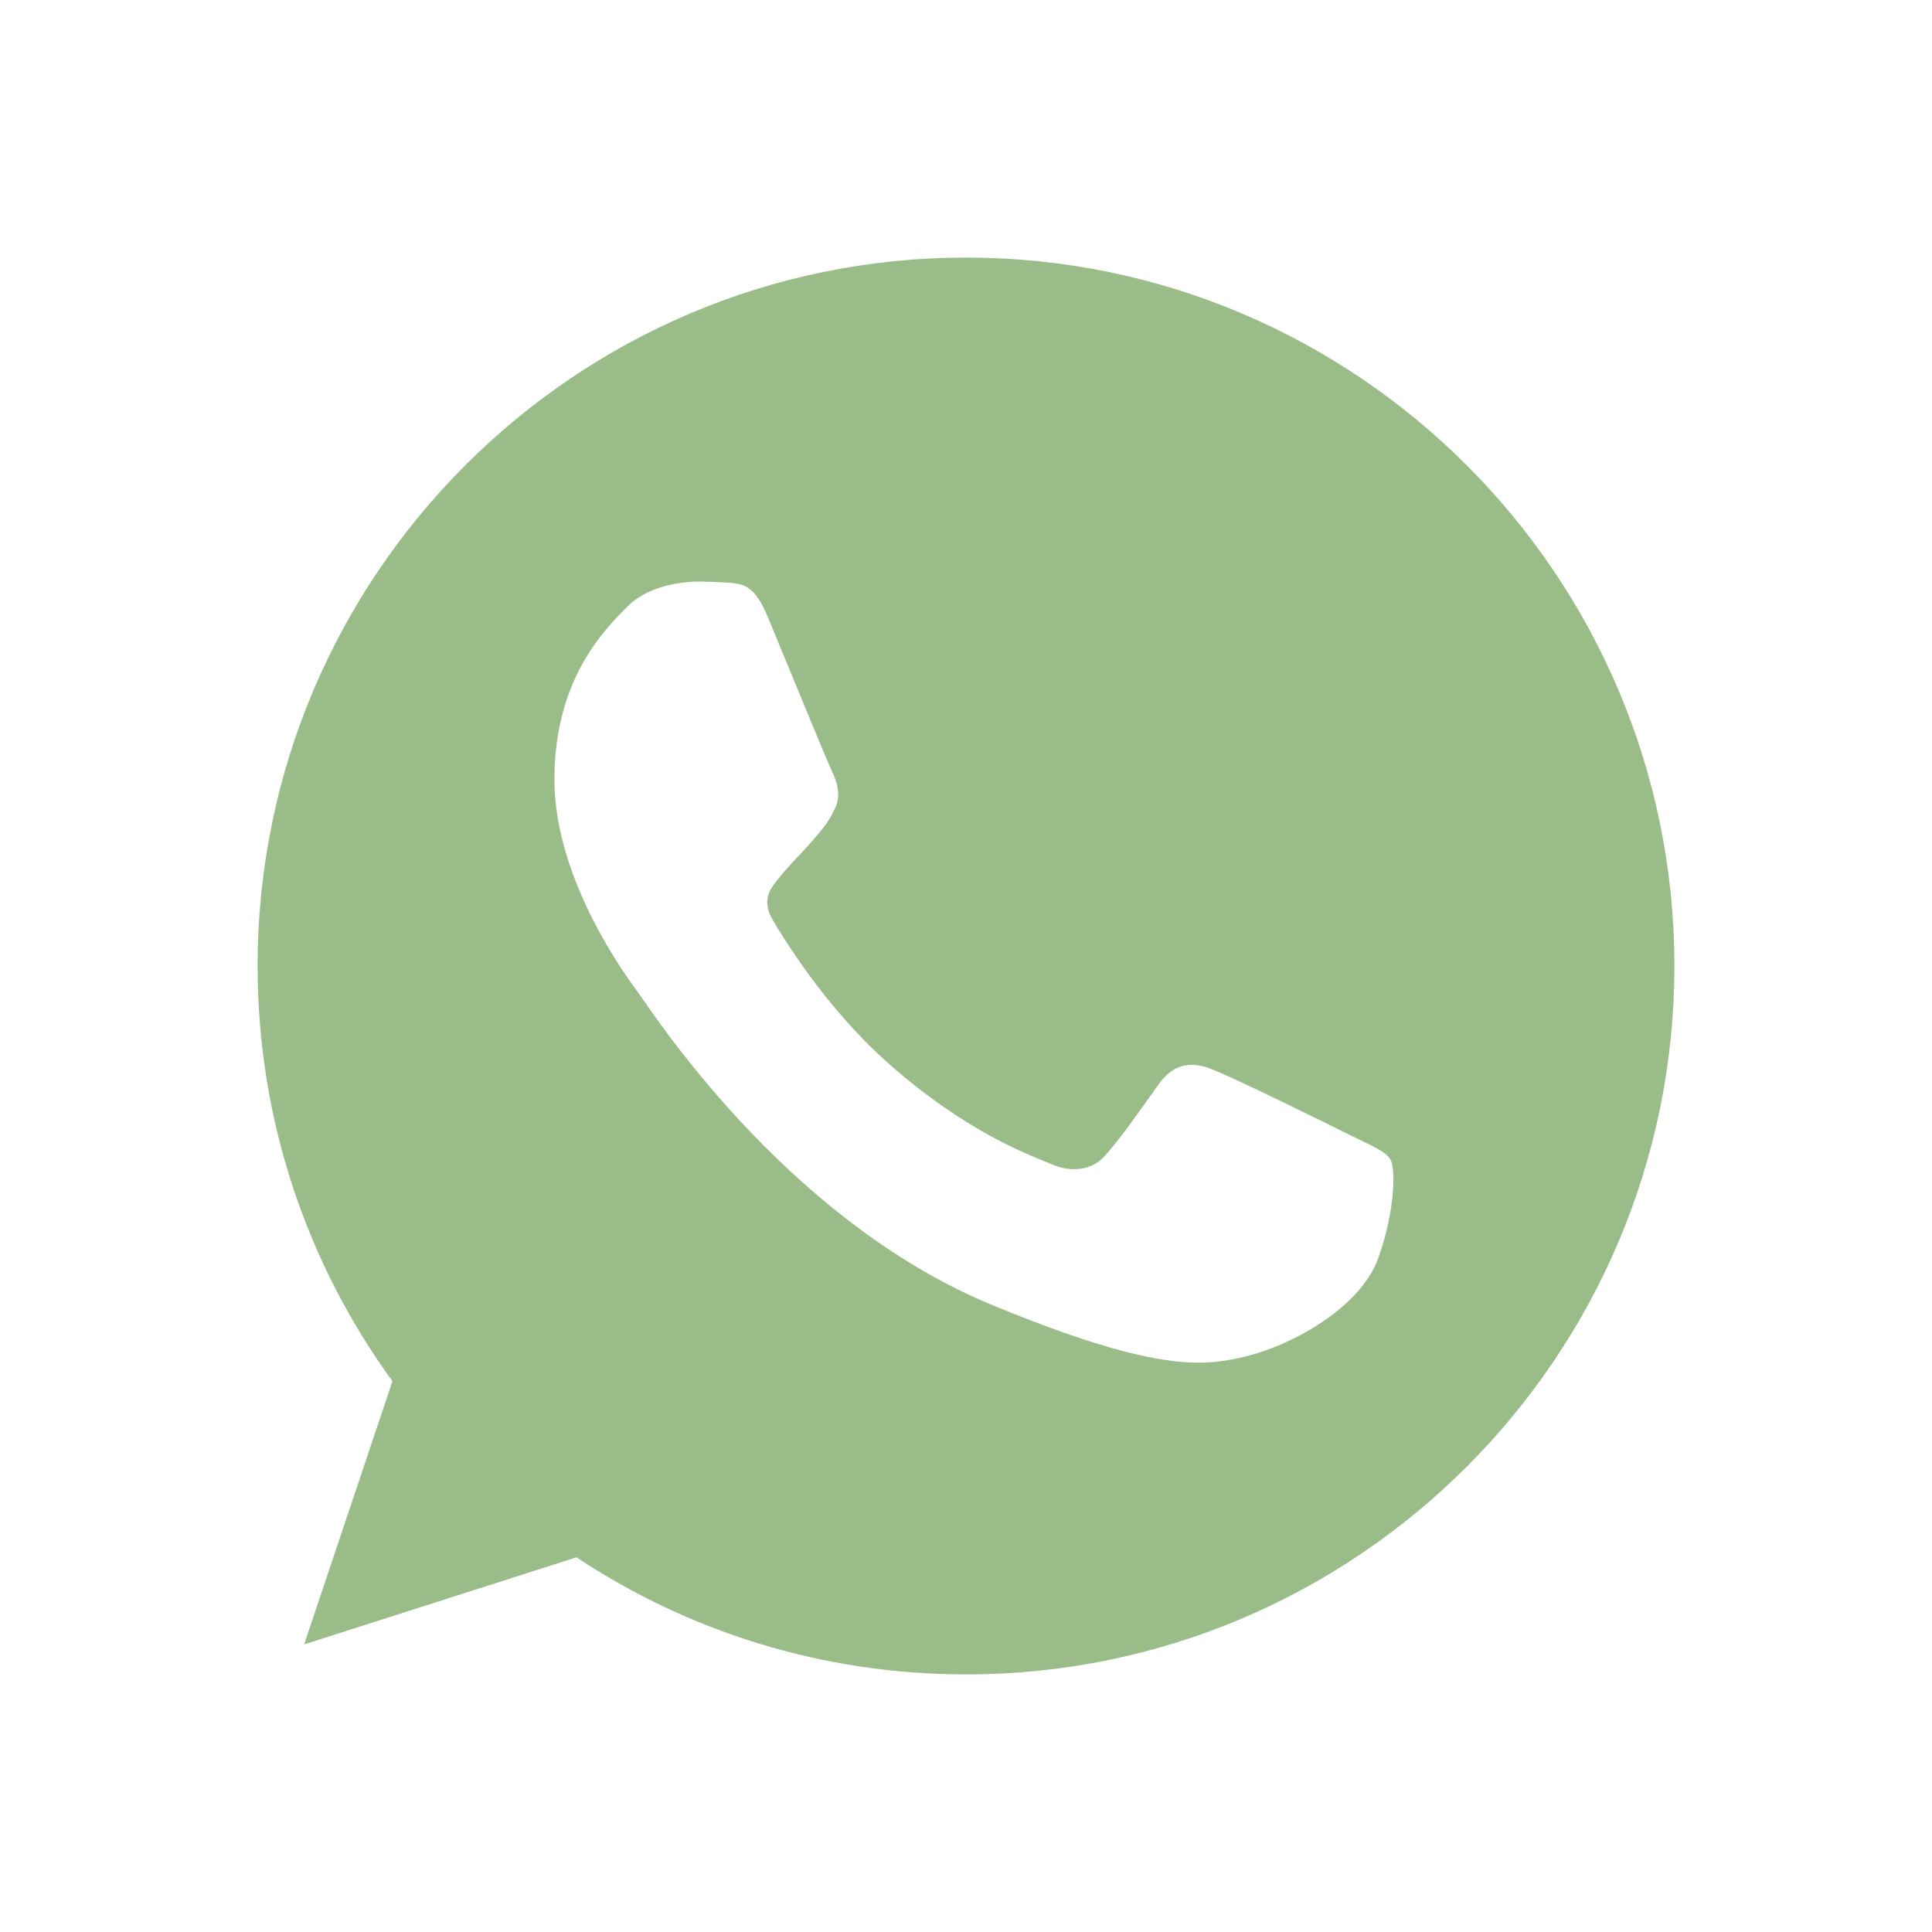
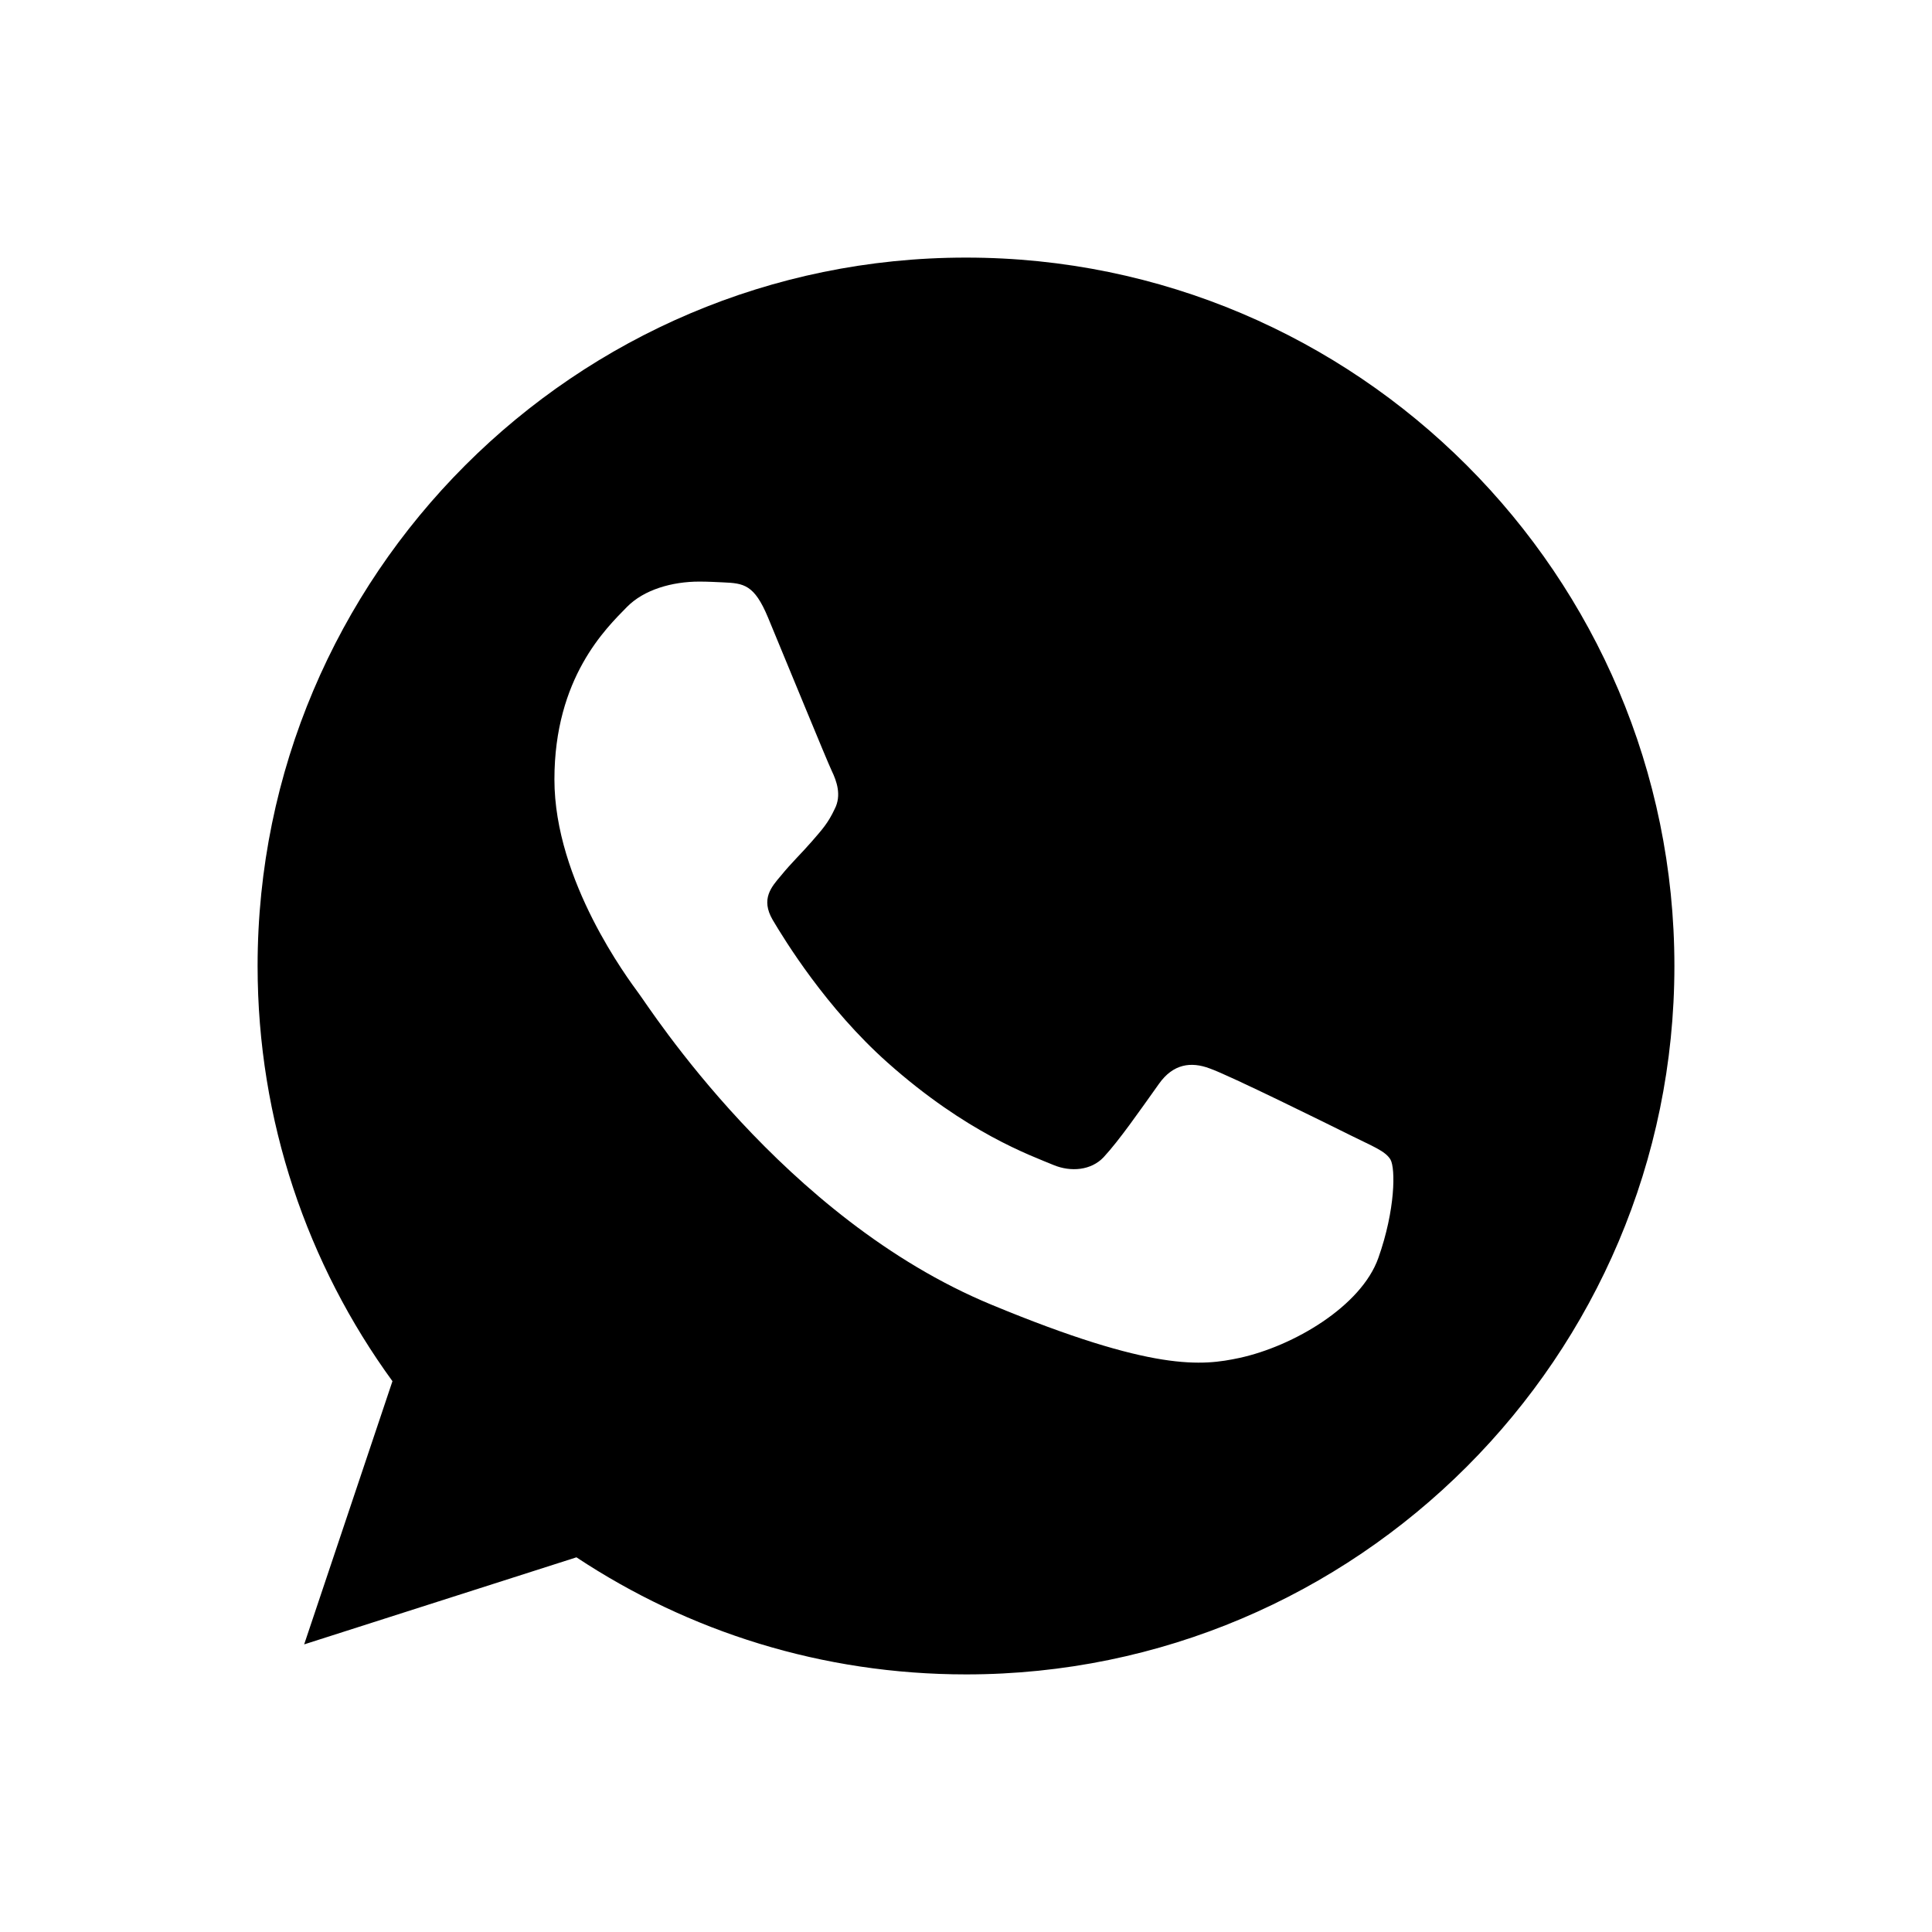
- <svg xmlns="http://www.w3.org/2000/svg" width="30" height="30" viewBox="0 0 30 30" fill="none">
-   <path d="M15.003 4H14.997C8.932 4 4 8.934 4 15C4 17.406 4.776 19.637 6.094 21.447L4.723 25.534L8.951 24.182C10.691 25.334 12.766 26 15.003 26C21.068 26 26 21.065 26 15C26 8.935 21.068 4 15.003 4ZM21.403 19.533C21.138 20.283 20.085 20.904 19.245 21.086C18.67 21.208 17.919 21.306 15.392 20.258C12.159 18.919 10.078 15.634 9.915 15.421C9.76 15.208 8.609 13.681 8.609 12.103C8.609 10.524 9.411 9.756 9.734 9.426C9.999 9.155 10.438 9.031 10.858 9.031C10.995 9.031 11.117 9.038 11.227 9.043C11.55 9.057 11.712 9.076 11.925 9.587C12.191 10.226 12.837 11.805 12.914 11.967C12.992 12.129 13.071 12.349 12.961 12.562C12.858 12.782 12.767 12.88 12.605 13.067C12.443 13.254 12.289 13.397 12.126 13.598C11.978 13.772 11.81 13.959 11.997 14.282C12.184 14.598 12.83 15.653 13.782 16.5C15.01 17.593 16.005 17.942 16.361 18.091C16.627 18.201 16.943 18.175 17.137 17.969C17.383 17.703 17.687 17.263 17.996 16.83C18.216 16.519 18.494 16.481 18.785 16.591C19.082 16.694 20.654 17.471 20.977 17.632C21.3 17.794 21.513 17.871 21.592 18.007C21.669 18.143 21.669 18.783 21.403 19.533Z" fill="#9ABC88" />
+ <svg xmlns="http://www.w3.org/2000/svg" width="30" height="30" viewBox="0 0 30 30">
+   <path d="M15.003 4H14.997C8.932 4 4 8.934 4 15C4 17.406 4.776 19.637 6.094 21.447L4.723 25.534L8.951 24.182C10.691 25.334 12.766 26 15.003 26C21.068 26 26 21.065 26 15C26 8.935 21.068 4 15.003 4ZM21.403 19.533C21.138 20.283 20.085 20.904 19.245 21.086C18.67 21.208 17.919 21.306 15.392 20.258C12.159 18.919 10.078 15.634 9.915 15.421C9.76 15.208 8.609 13.681 8.609 12.103C8.609 10.524 9.411 9.756 9.734 9.426C9.999 9.155 10.438 9.031 10.858 9.031C10.995 9.031 11.117 9.038 11.227 9.043C11.55 9.057 11.712 9.076 11.925 9.587C12.191 10.226 12.837 11.805 12.914 11.967C12.992 12.129 13.071 12.349 12.961 12.562C12.858 12.782 12.767 12.88 12.605 13.067C12.443 13.254 12.289 13.397 12.126 13.598C11.978 13.772 11.81 13.959 11.997 14.282C12.184 14.598 12.83 15.653 13.782 16.5C15.01 17.593 16.005 17.942 16.361 18.091C16.627 18.201 16.943 18.175 17.137 17.969C17.383 17.703 17.687 17.263 17.996 16.83C18.216 16.519 18.494 16.481 18.785 16.591C19.082 16.694 20.654 17.471 20.977 17.632C21.3 17.794 21.513 17.871 21.592 18.007C21.669 18.143 21.669 18.783 21.403 19.533Z" />
</svg>
